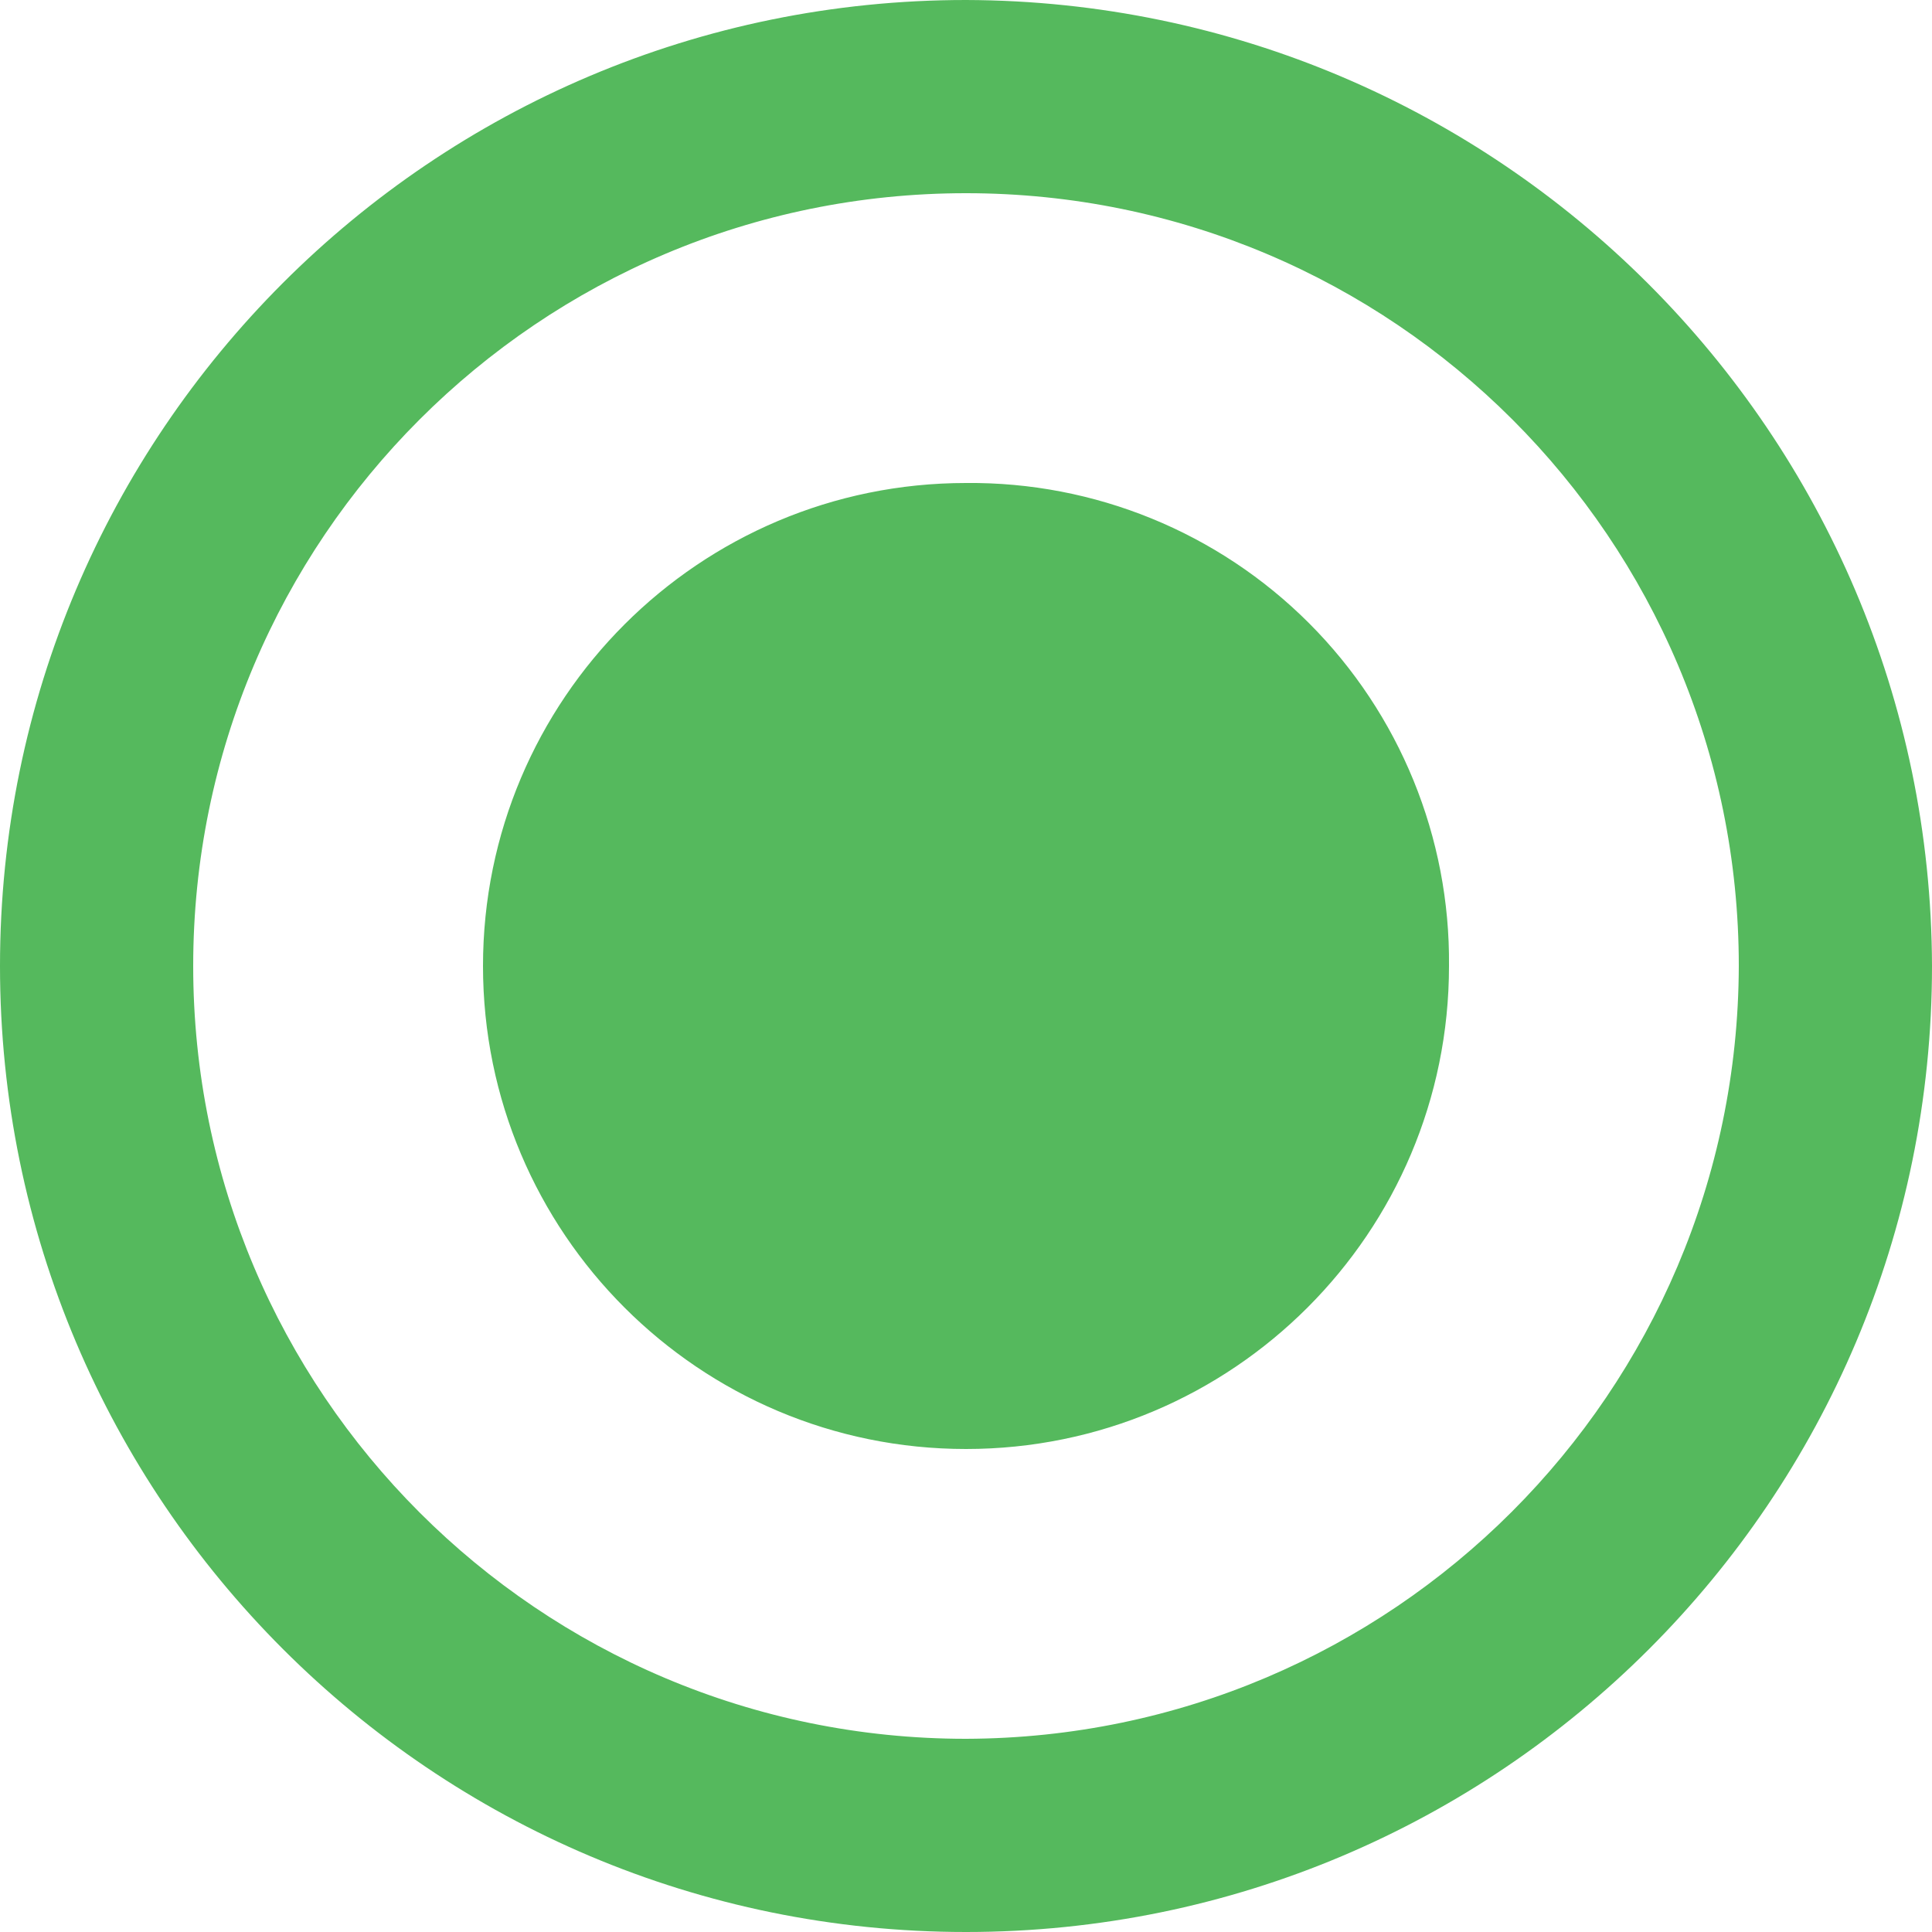
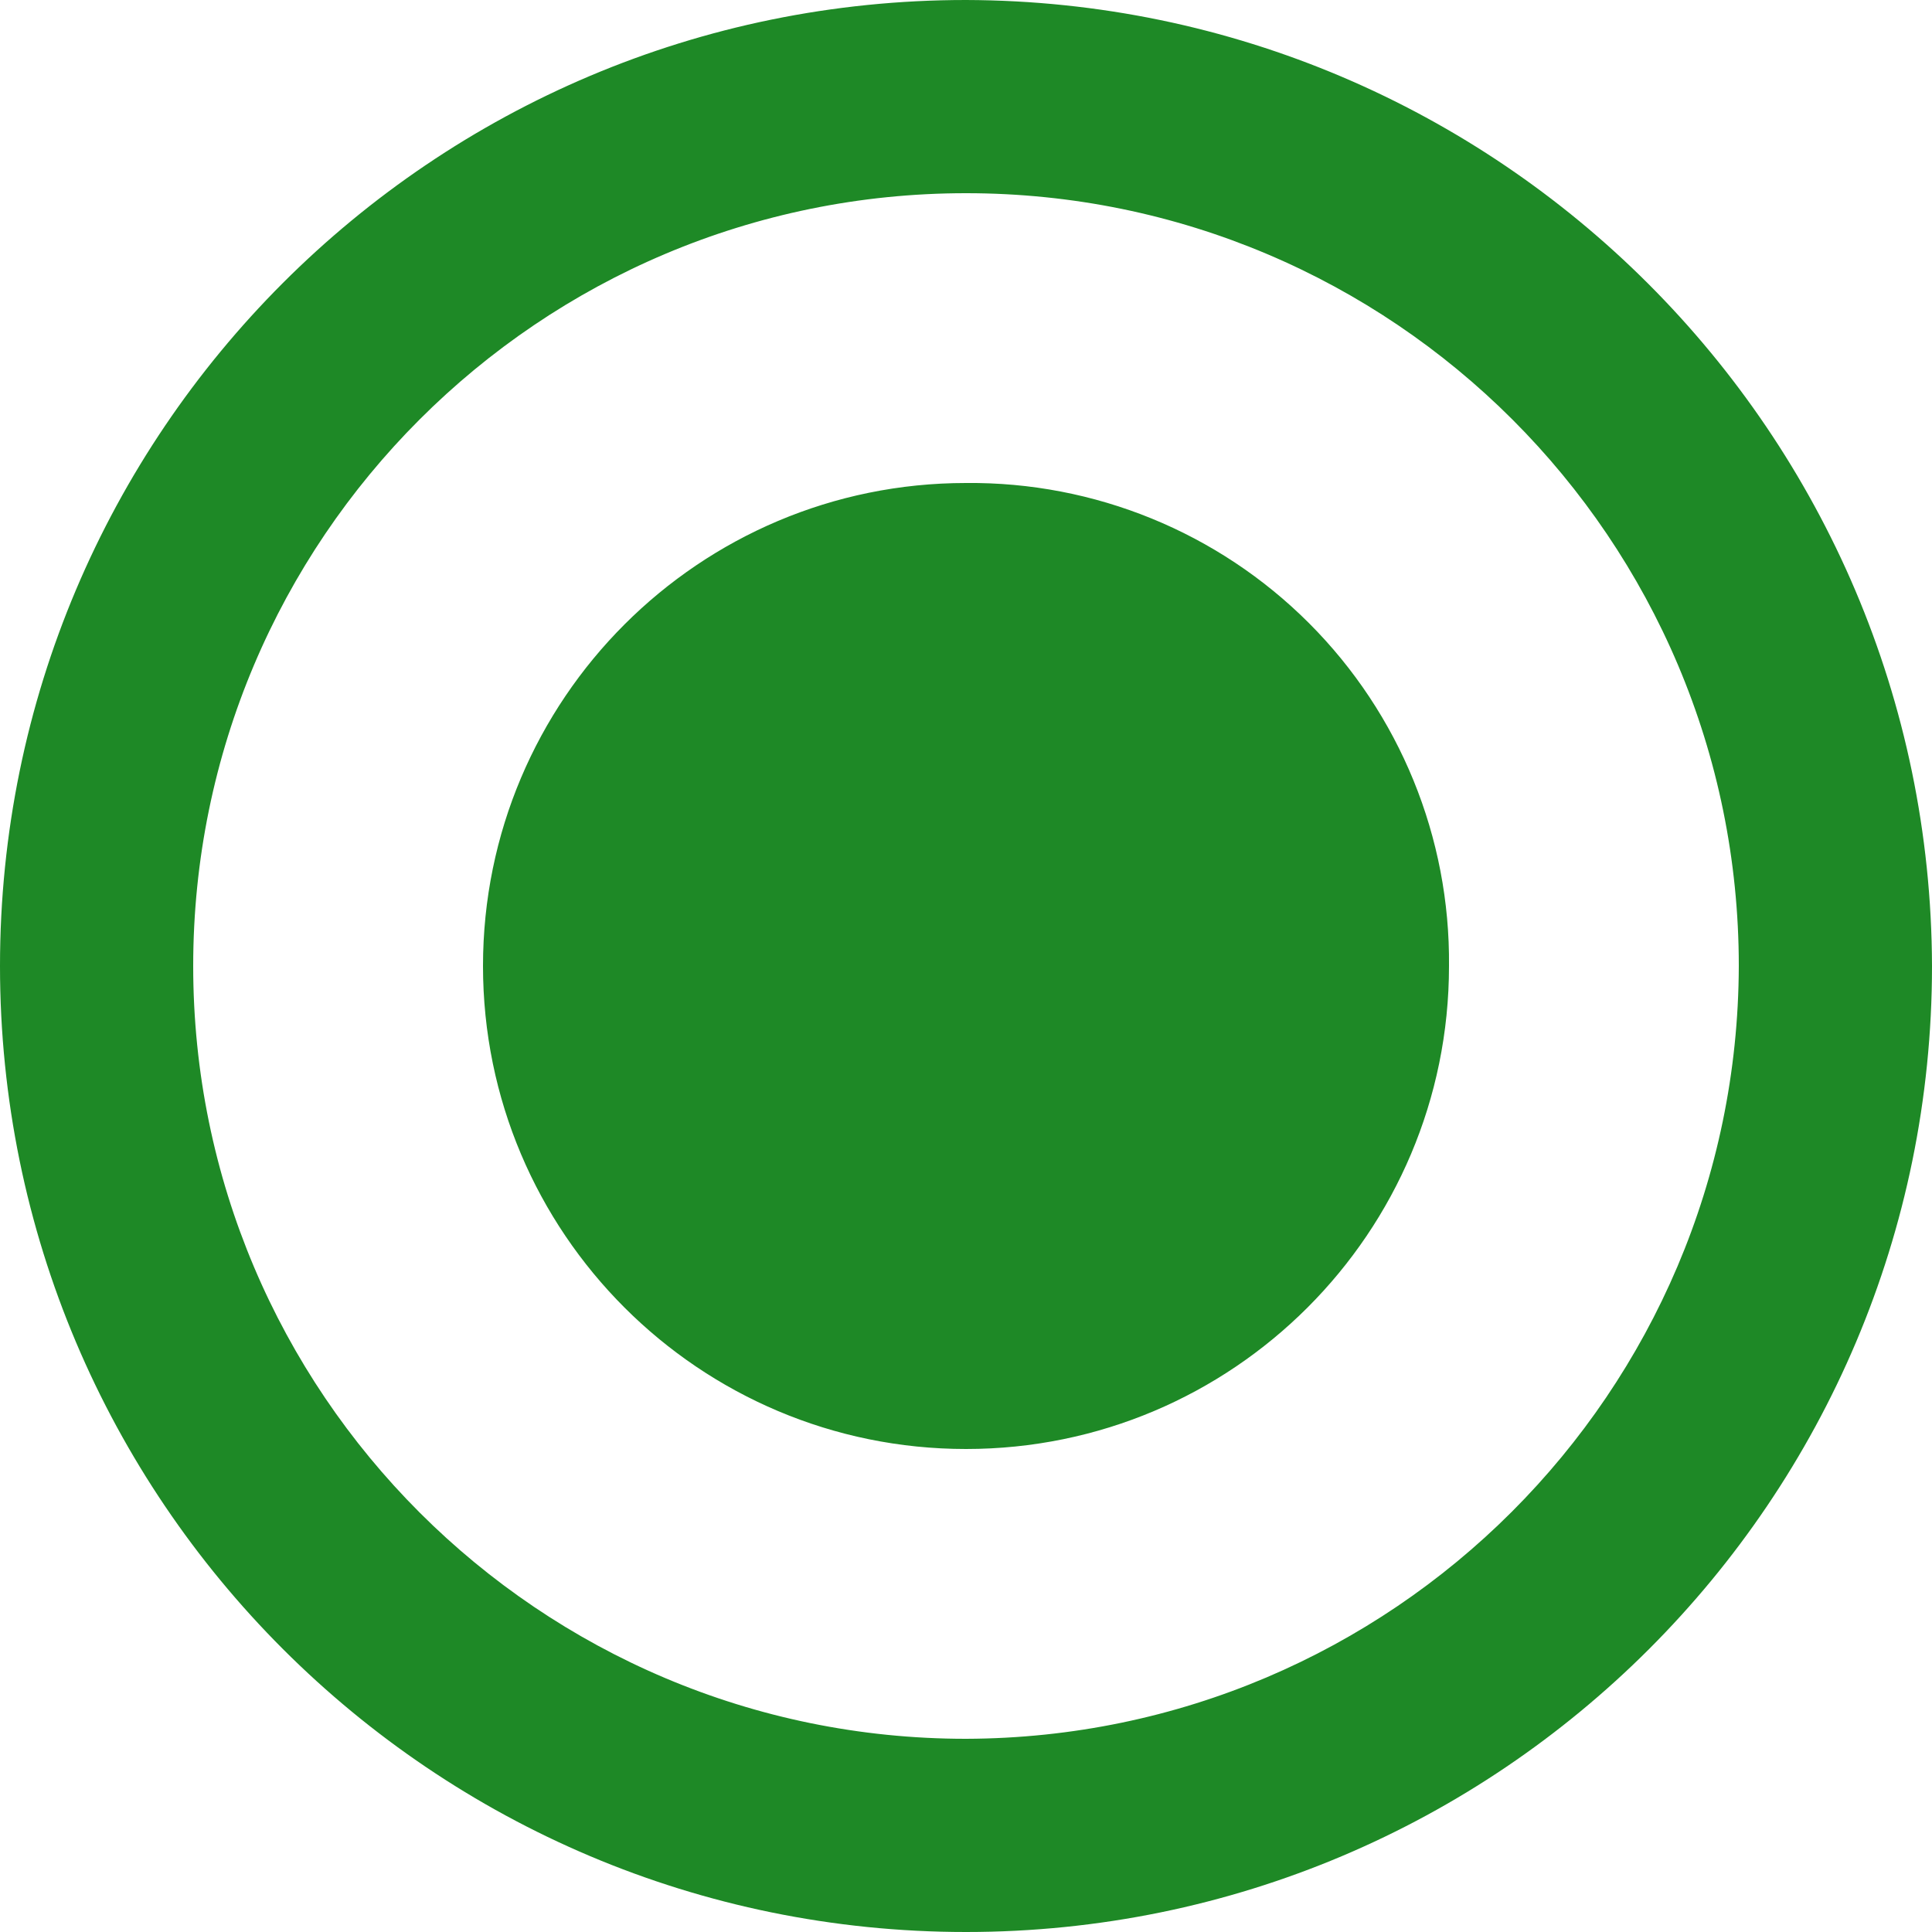
<svg xmlns="http://www.w3.org/2000/svg" width="24" height="24" viewBox="0 0 24 24">
  <defs>
    <style type="text/css">
-             .cls-1{fill:#55B95D;fill-rule:evenodd}
+             .cls-1{fill:#1E8926;fill-rule:evenodd}
        </style>
  </defs>
  <g id="radiobttom_active" transform="translate(-508 -240)">
    <path id="radio_on" d="M14 8a6 6 0 1 0 6 6 5.942 5.942 0 0 0-6-6zm0-6a12 12 0 1 0 12 12A12.035 12.035 0 0 0 14 2zm0 21.6a9.6 9.6 0 1 1 9.6-9.6 9.628 9.628 0 0 1-9.6 9.6z" class="cls-1" transform="translate(506 238)" />
  </g>
</svg>
